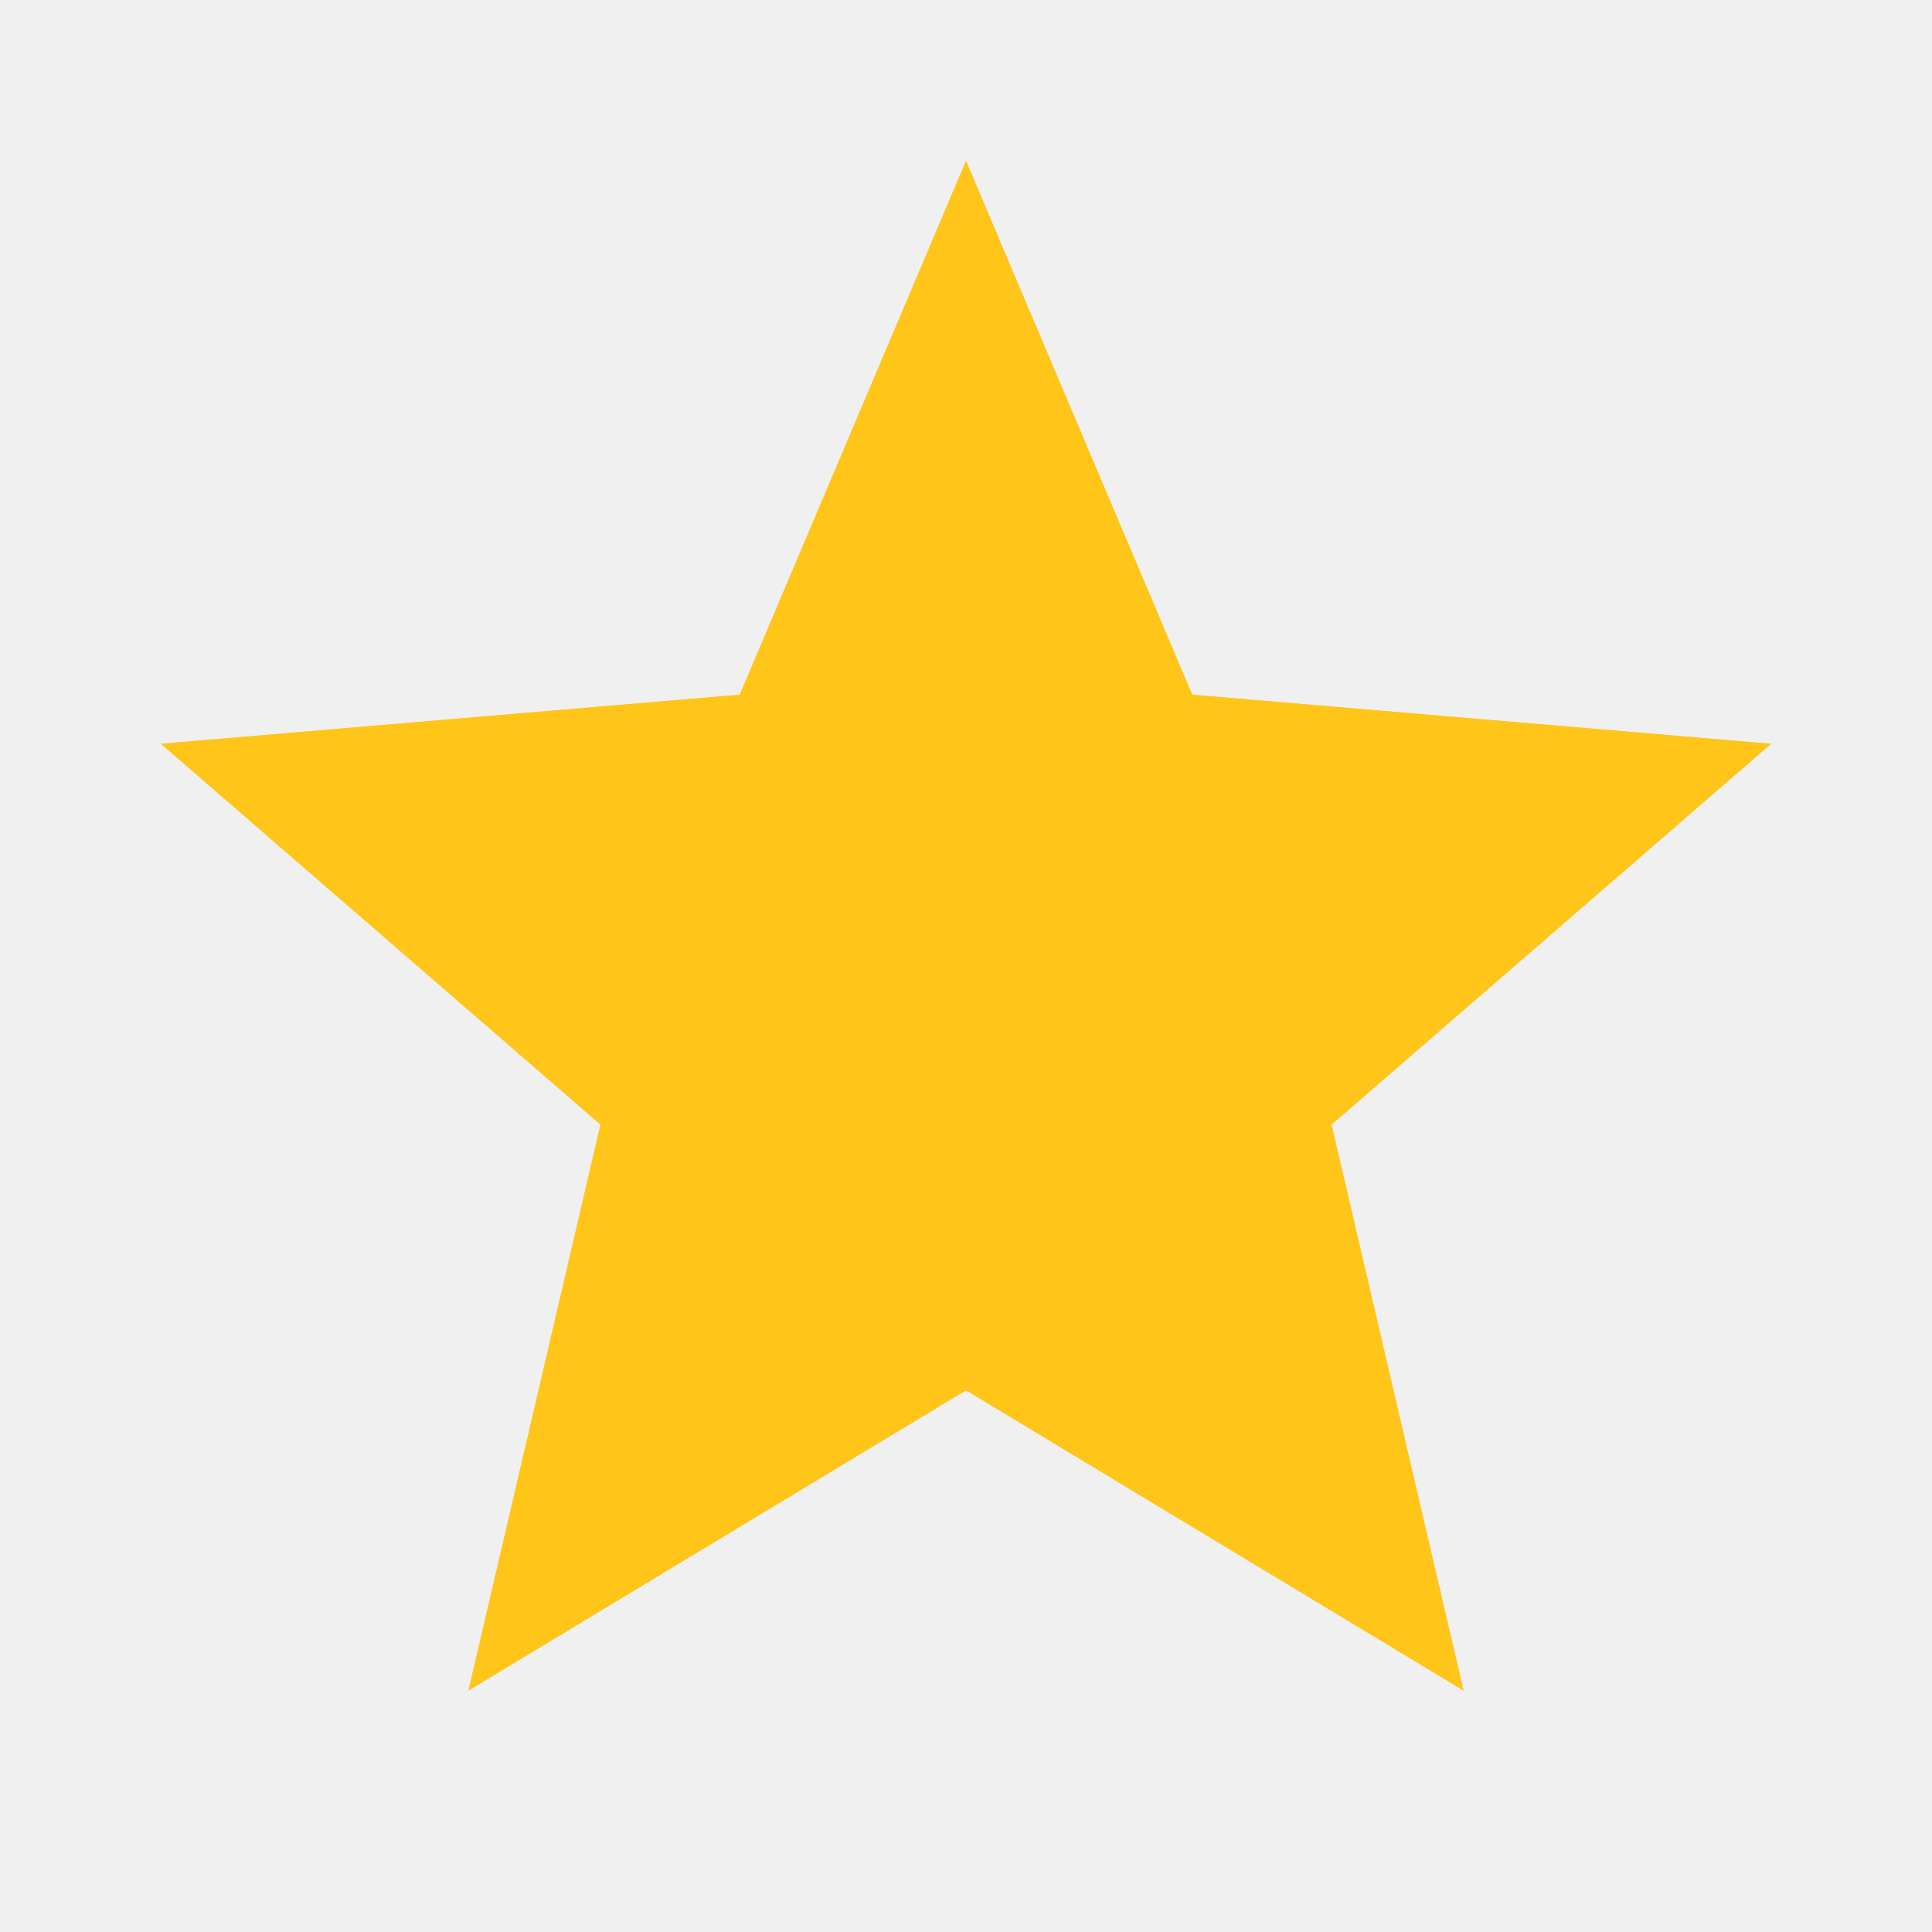
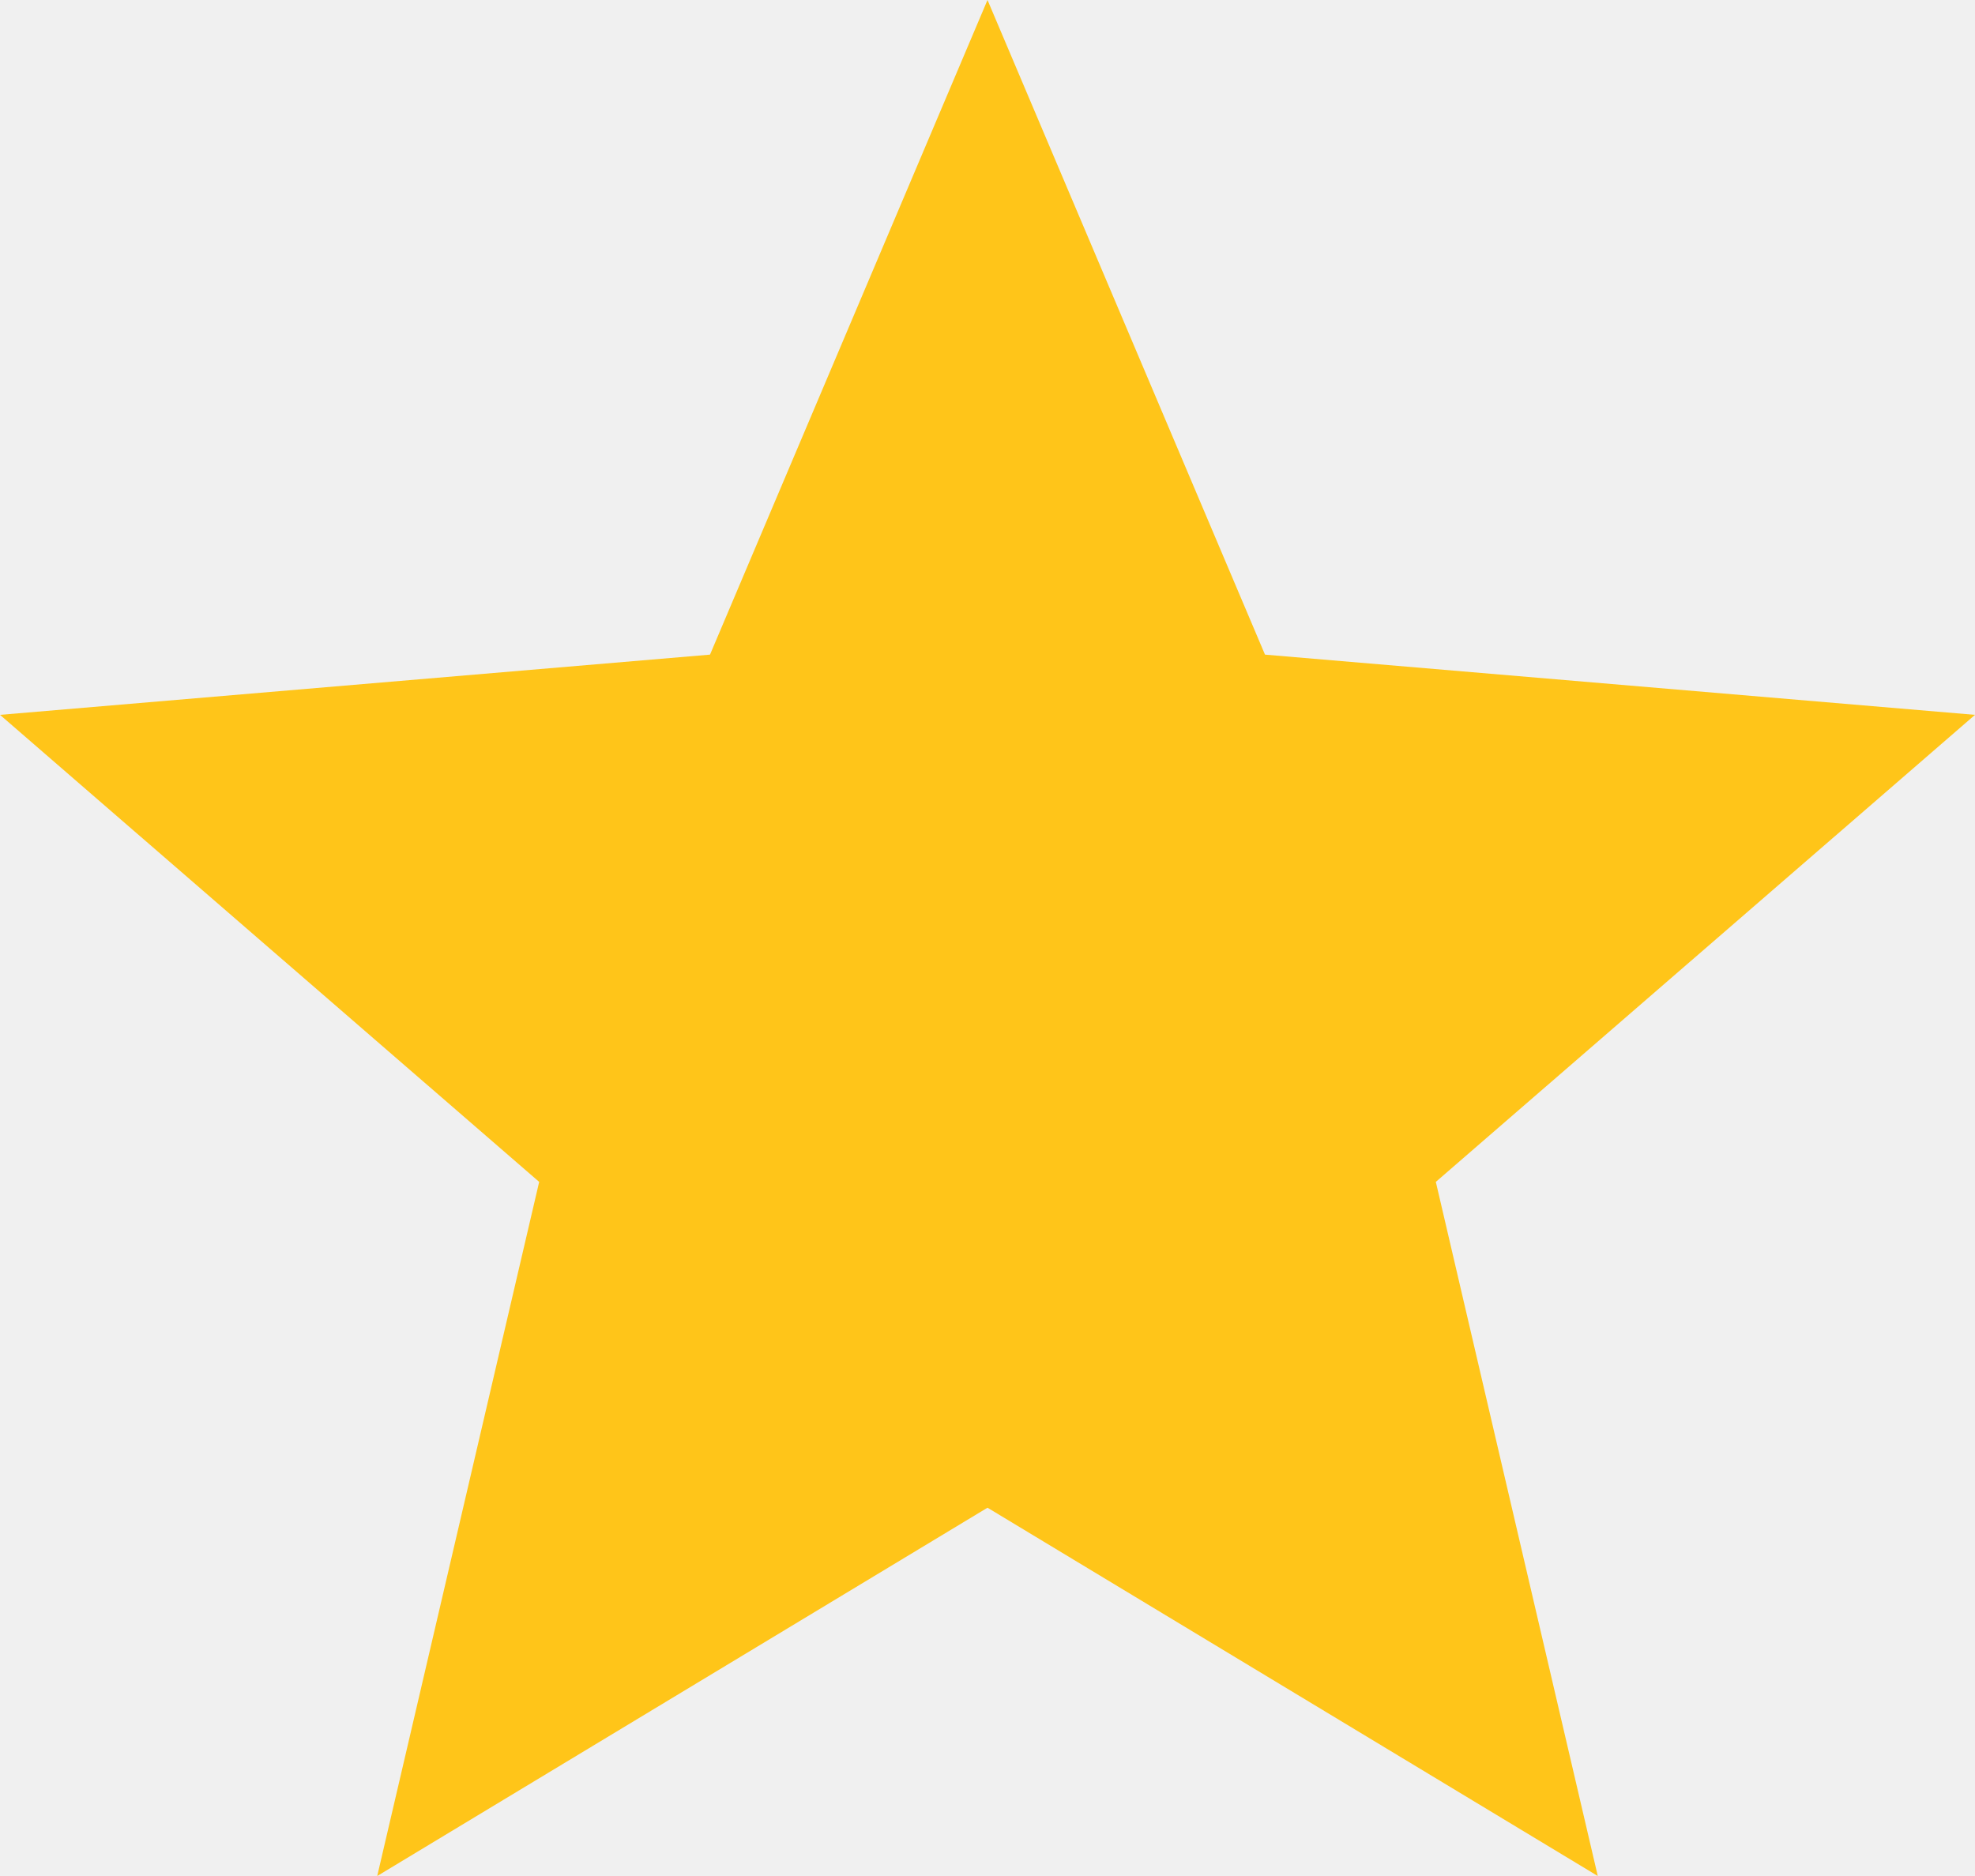
- <svg xmlns="http://www.w3.org/2000/svg" width="24" height="24" viewBox="0 0 24 24" fill="none">
-   <path d="M12 17.27L18.18 21L16.54 13.97L22 9.24L14.81 8.63L12 2L9.19 8.63L2 9.24L7.46 13.97L5.82 21L12 17.27Z" fill="#FFC519" />
-   <mask id="mask0" mask-type="alpha" maskUnits="userSpaceOnUse" x="2" y="2" width="20" height="19">
-     <path d="M12 17.27L18.18 21L16.54 13.97L22 9.24L14.81 8.63L12 2L9.19 8.63L2 9.24L7.46 13.97L5.82 21L12 17.27Z" fill="white" />
-   </mask>
-   <g mask="url(#mask0)">
-     <path fill-rule="evenodd" clip-rule="evenodd" d="M0 0H24V24H0V0Z" fill="#FFC519" />
-   </g>
+ <svg xmlns="http://www.w3.org/2000/svg" width="20" height="19" viewBox="0 0 20 19" fill="none">
+   <path d="M10 15.27L16.18 19L14.54 11.97L20 7.24L12.81 6.63L10 0L7.19 6.63L0 7.24L5.46 11.97L3.82 19L10 15.27Z" fill="#FFC519" />
</svg>
